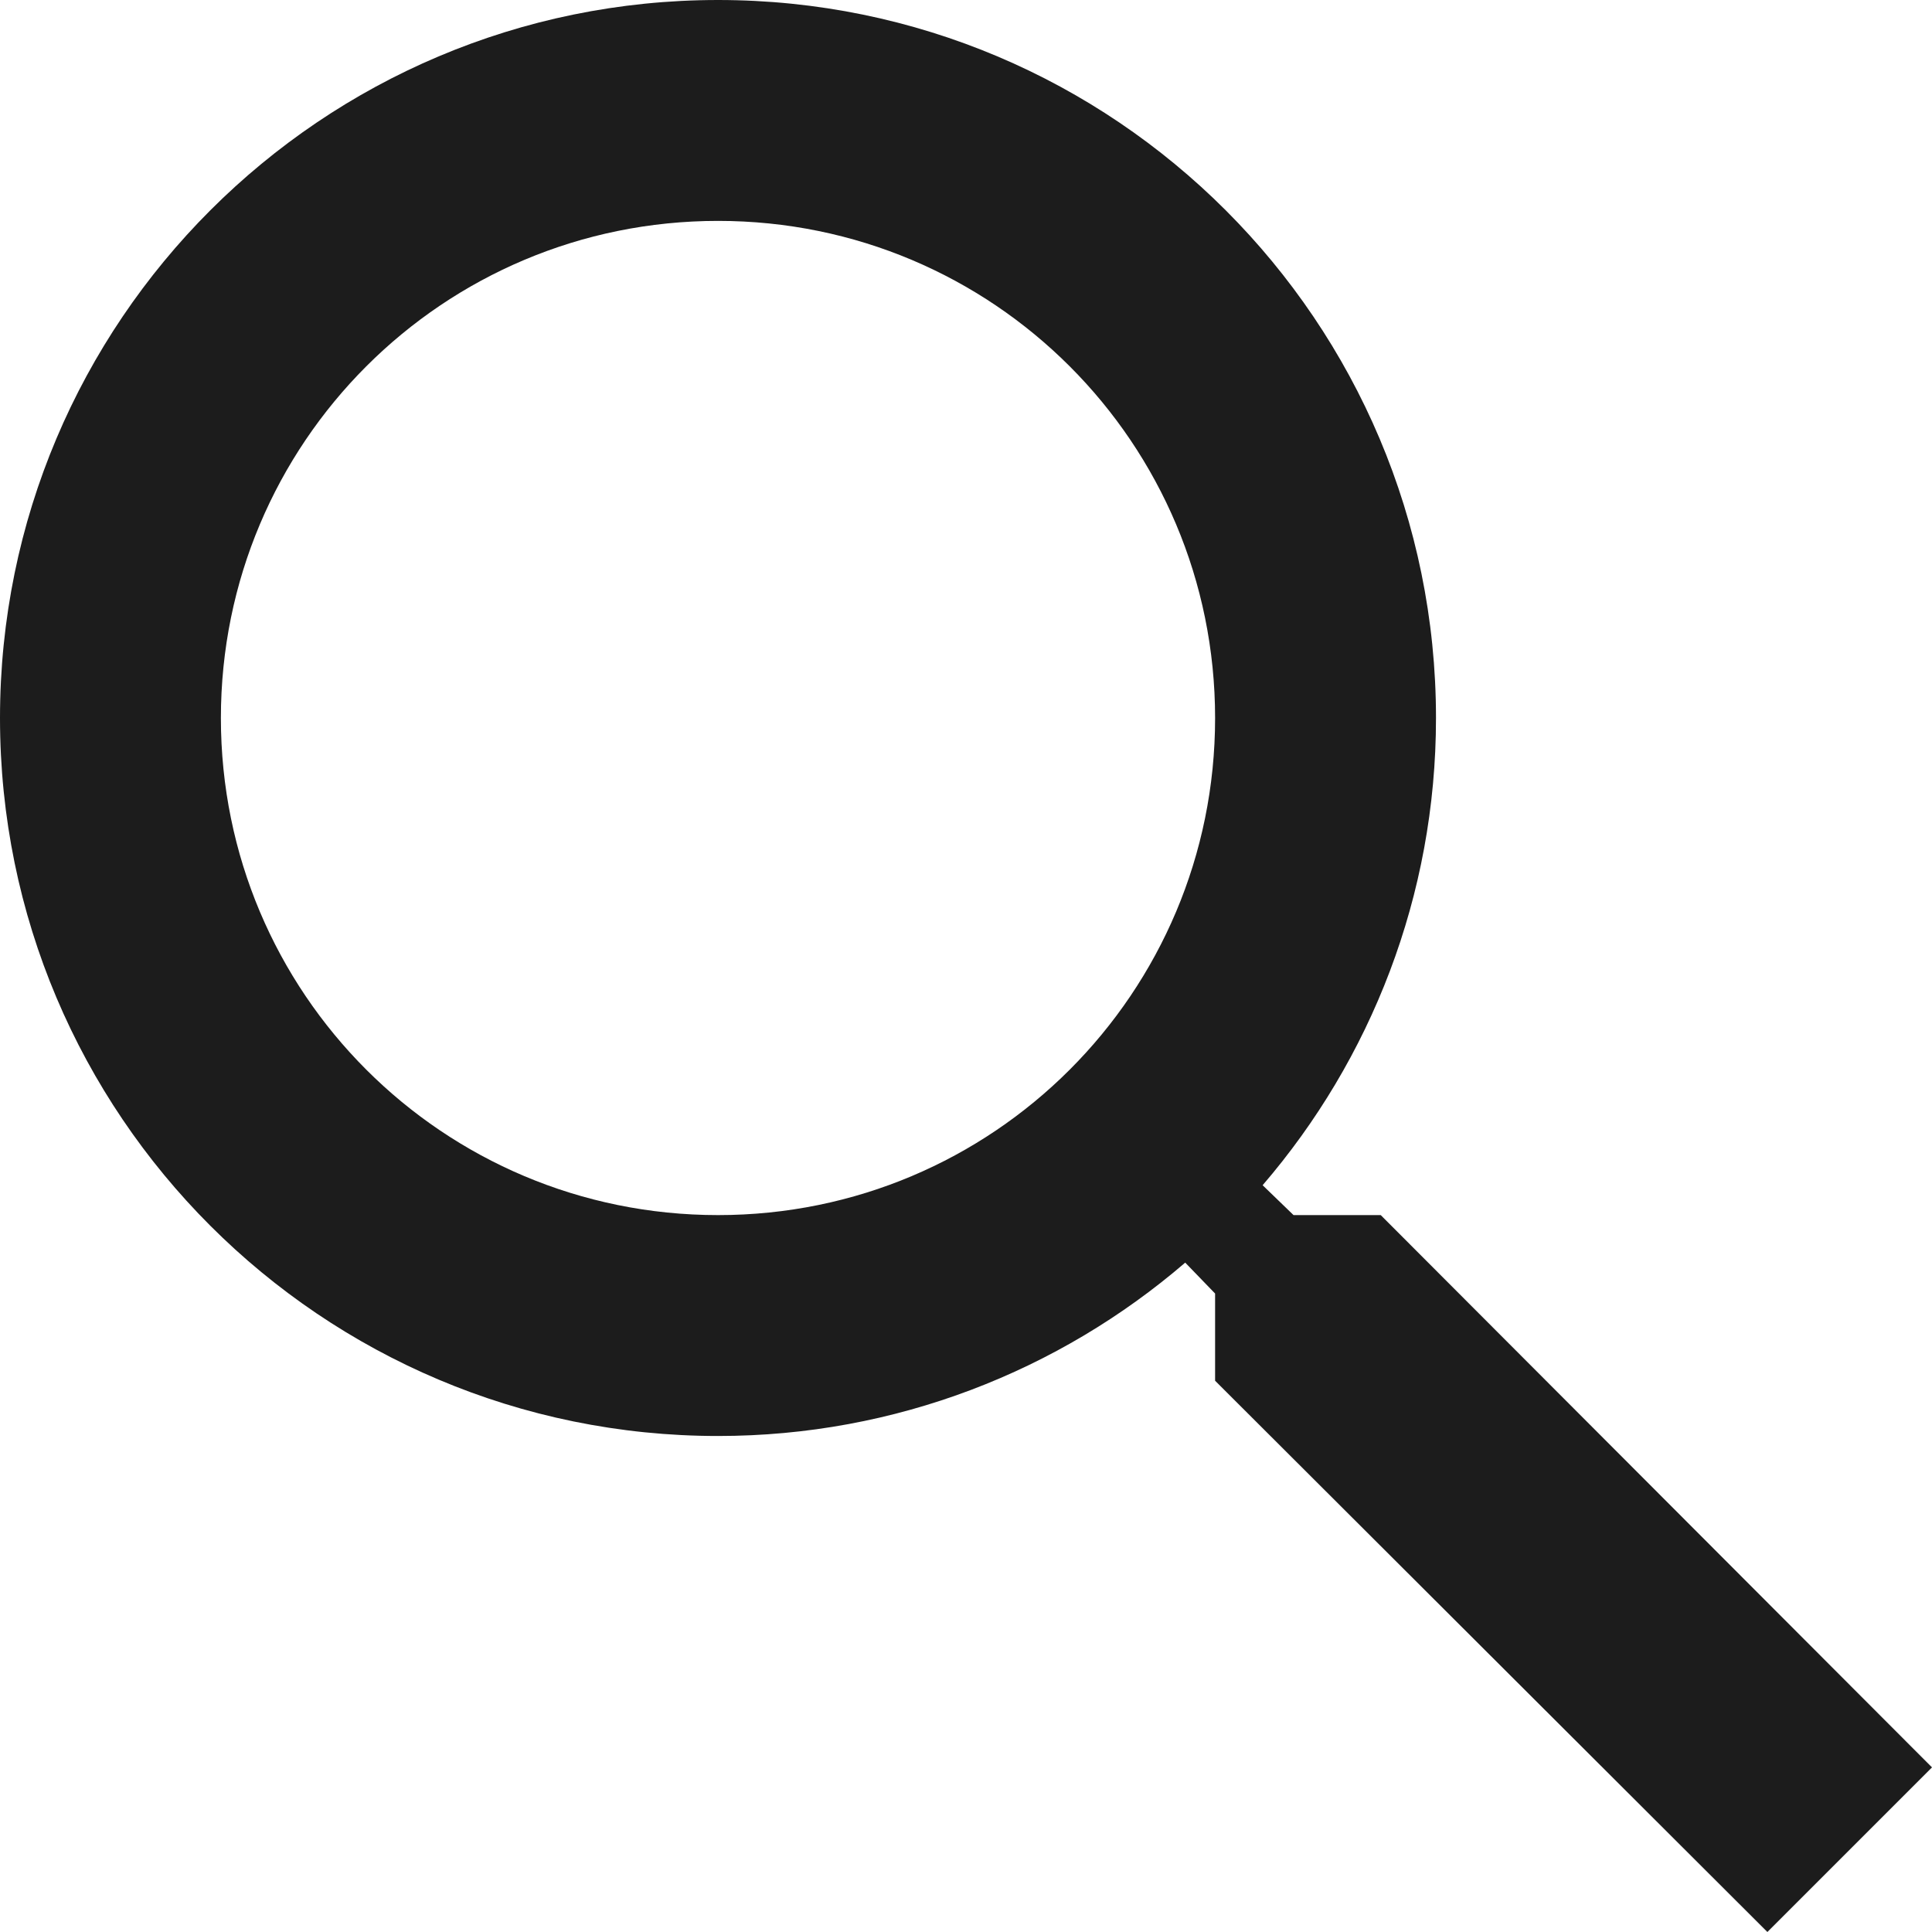
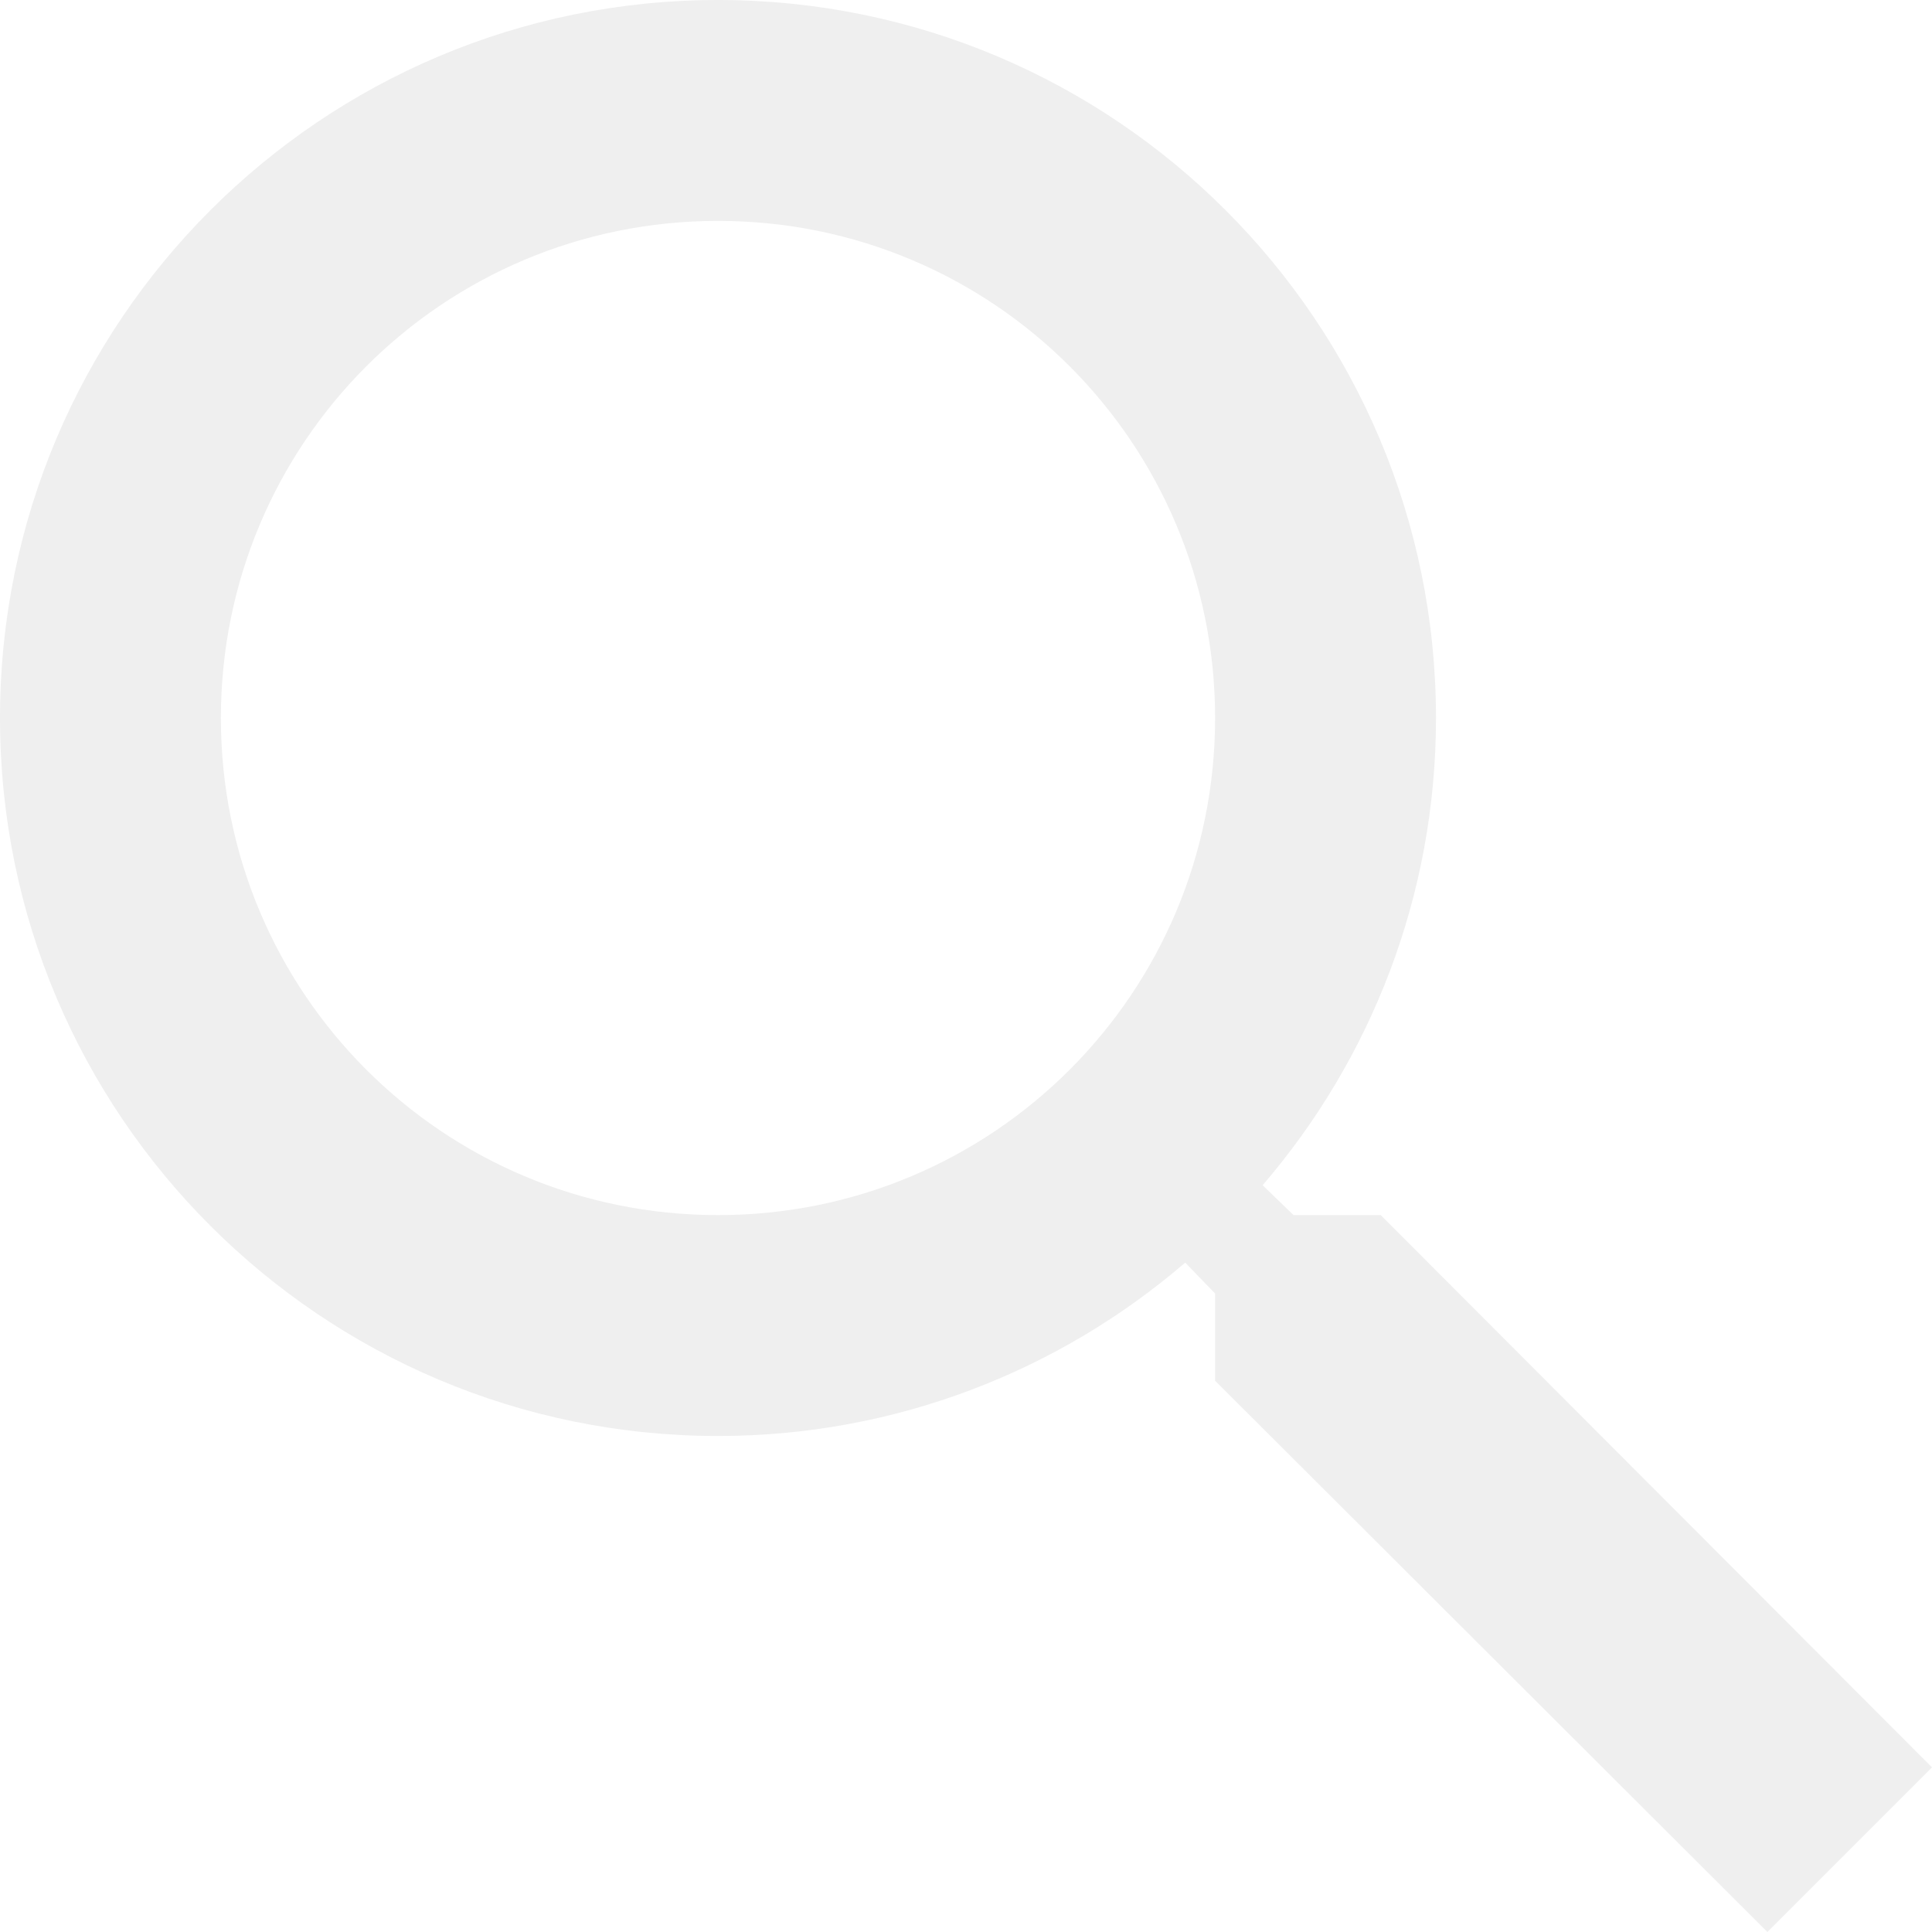
<svg xmlns="http://www.w3.org/2000/svg" width="15" height="15" viewBox="0 0 15 15" fill="none">
-   <path d="M10.72 9.434H10.043L9.803 9.202C10.643 8.225 11.149 6.955 11.149 5.575C11.149 2.496 8.654 0 5.575 0C2.496 0 0 2.496 0 5.575C0 8.654 2.496 11.149 5.575 11.149C6.955 11.149 8.225 10.643 9.202 9.803L9.434 10.043V10.72L13.722 15L15 13.722L10.72 9.434ZM5.575 9.434C3.439 9.434 1.715 7.71 1.715 5.575C1.715 3.439 3.439 1.715 5.575 1.715C7.71 1.715 9.434 3.439 9.434 5.575C9.434 7.71 7.71 9.434 5.575 9.434Z" fill="#1C1C1C" />
+   <path d="M10.72 9.434H10.043L9.803 9.202C10.643 8.225 11.149 6.955 11.149 5.575C11.149 2.496 8.654 0 5.575 0C2.496 0 0 2.496 0 5.575C0 8.654 2.496 11.149 5.575 11.149C6.955 11.149 8.225 10.643 9.202 9.803L9.434 10.043V10.72L13.722 15L15 13.722L10.72 9.434ZM5.575 9.434C3.439 9.434 1.715 7.71 1.715 5.575C1.715 3.439 3.439 1.715 5.575 1.715C7.71 1.715 9.434 3.439 9.434 5.575C9.434 7.71 7.71 9.434 5.575 9.434Z" fill="#EFEFEF" />
</svg>
